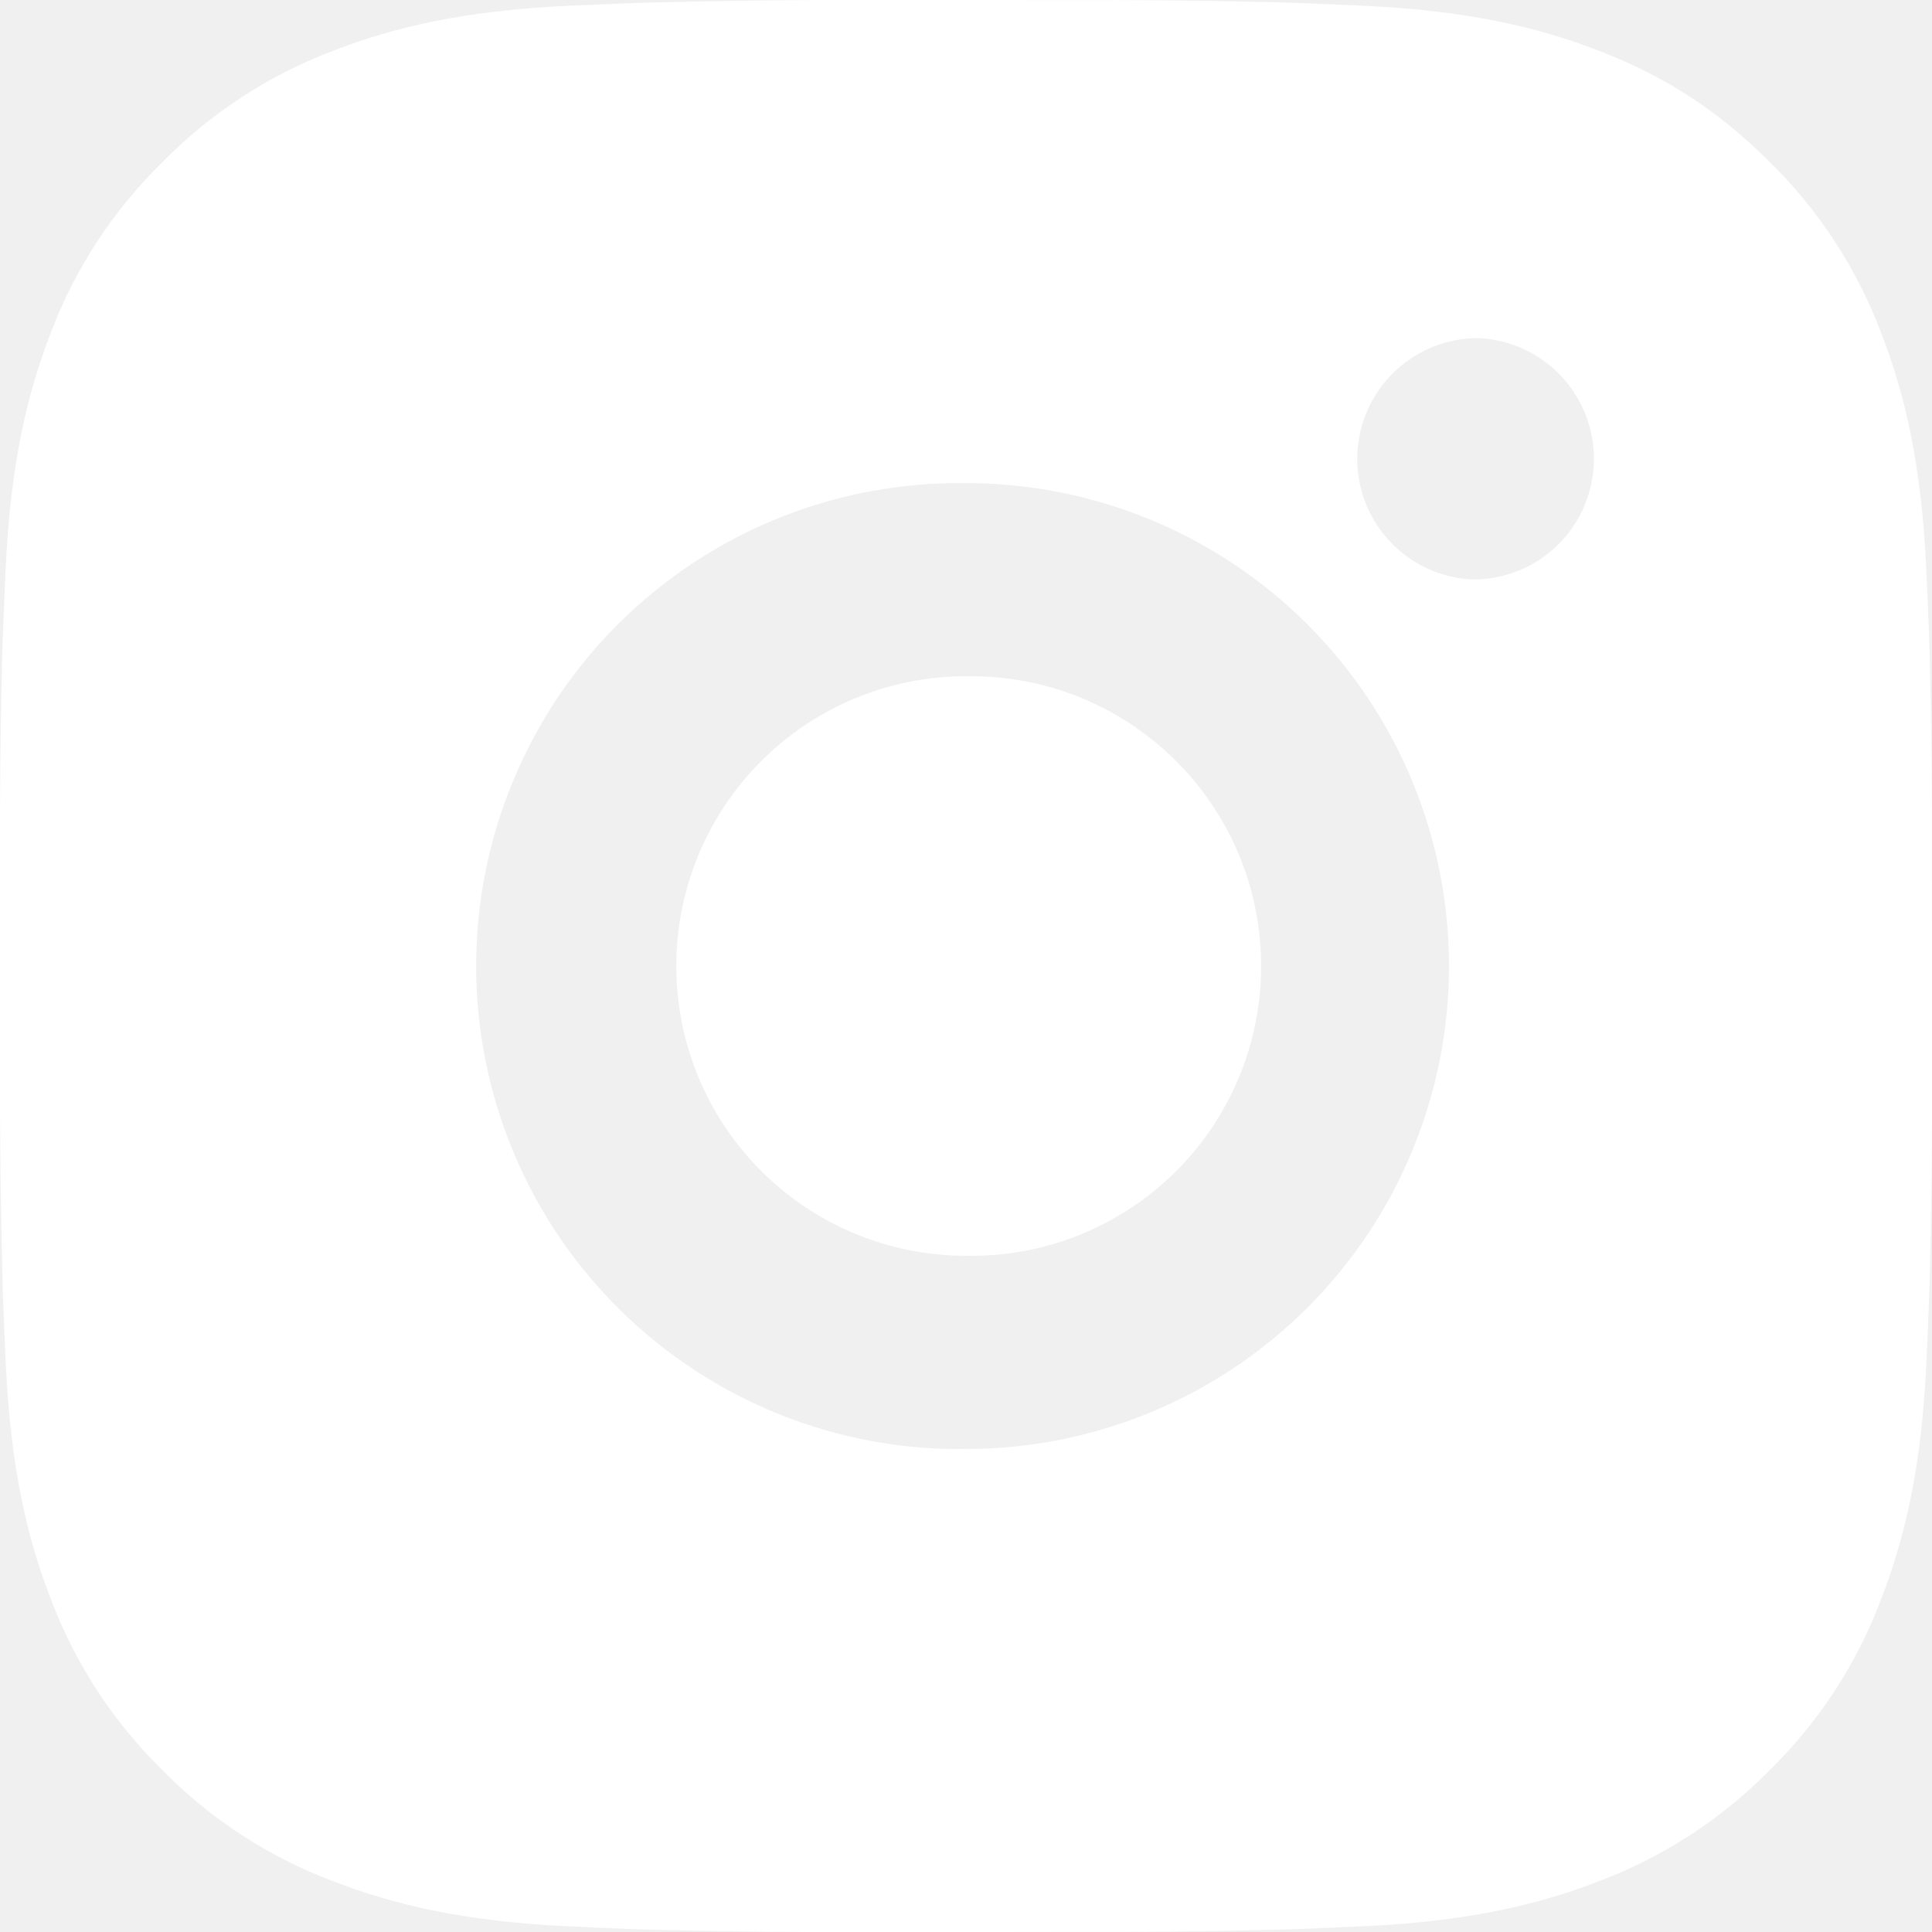
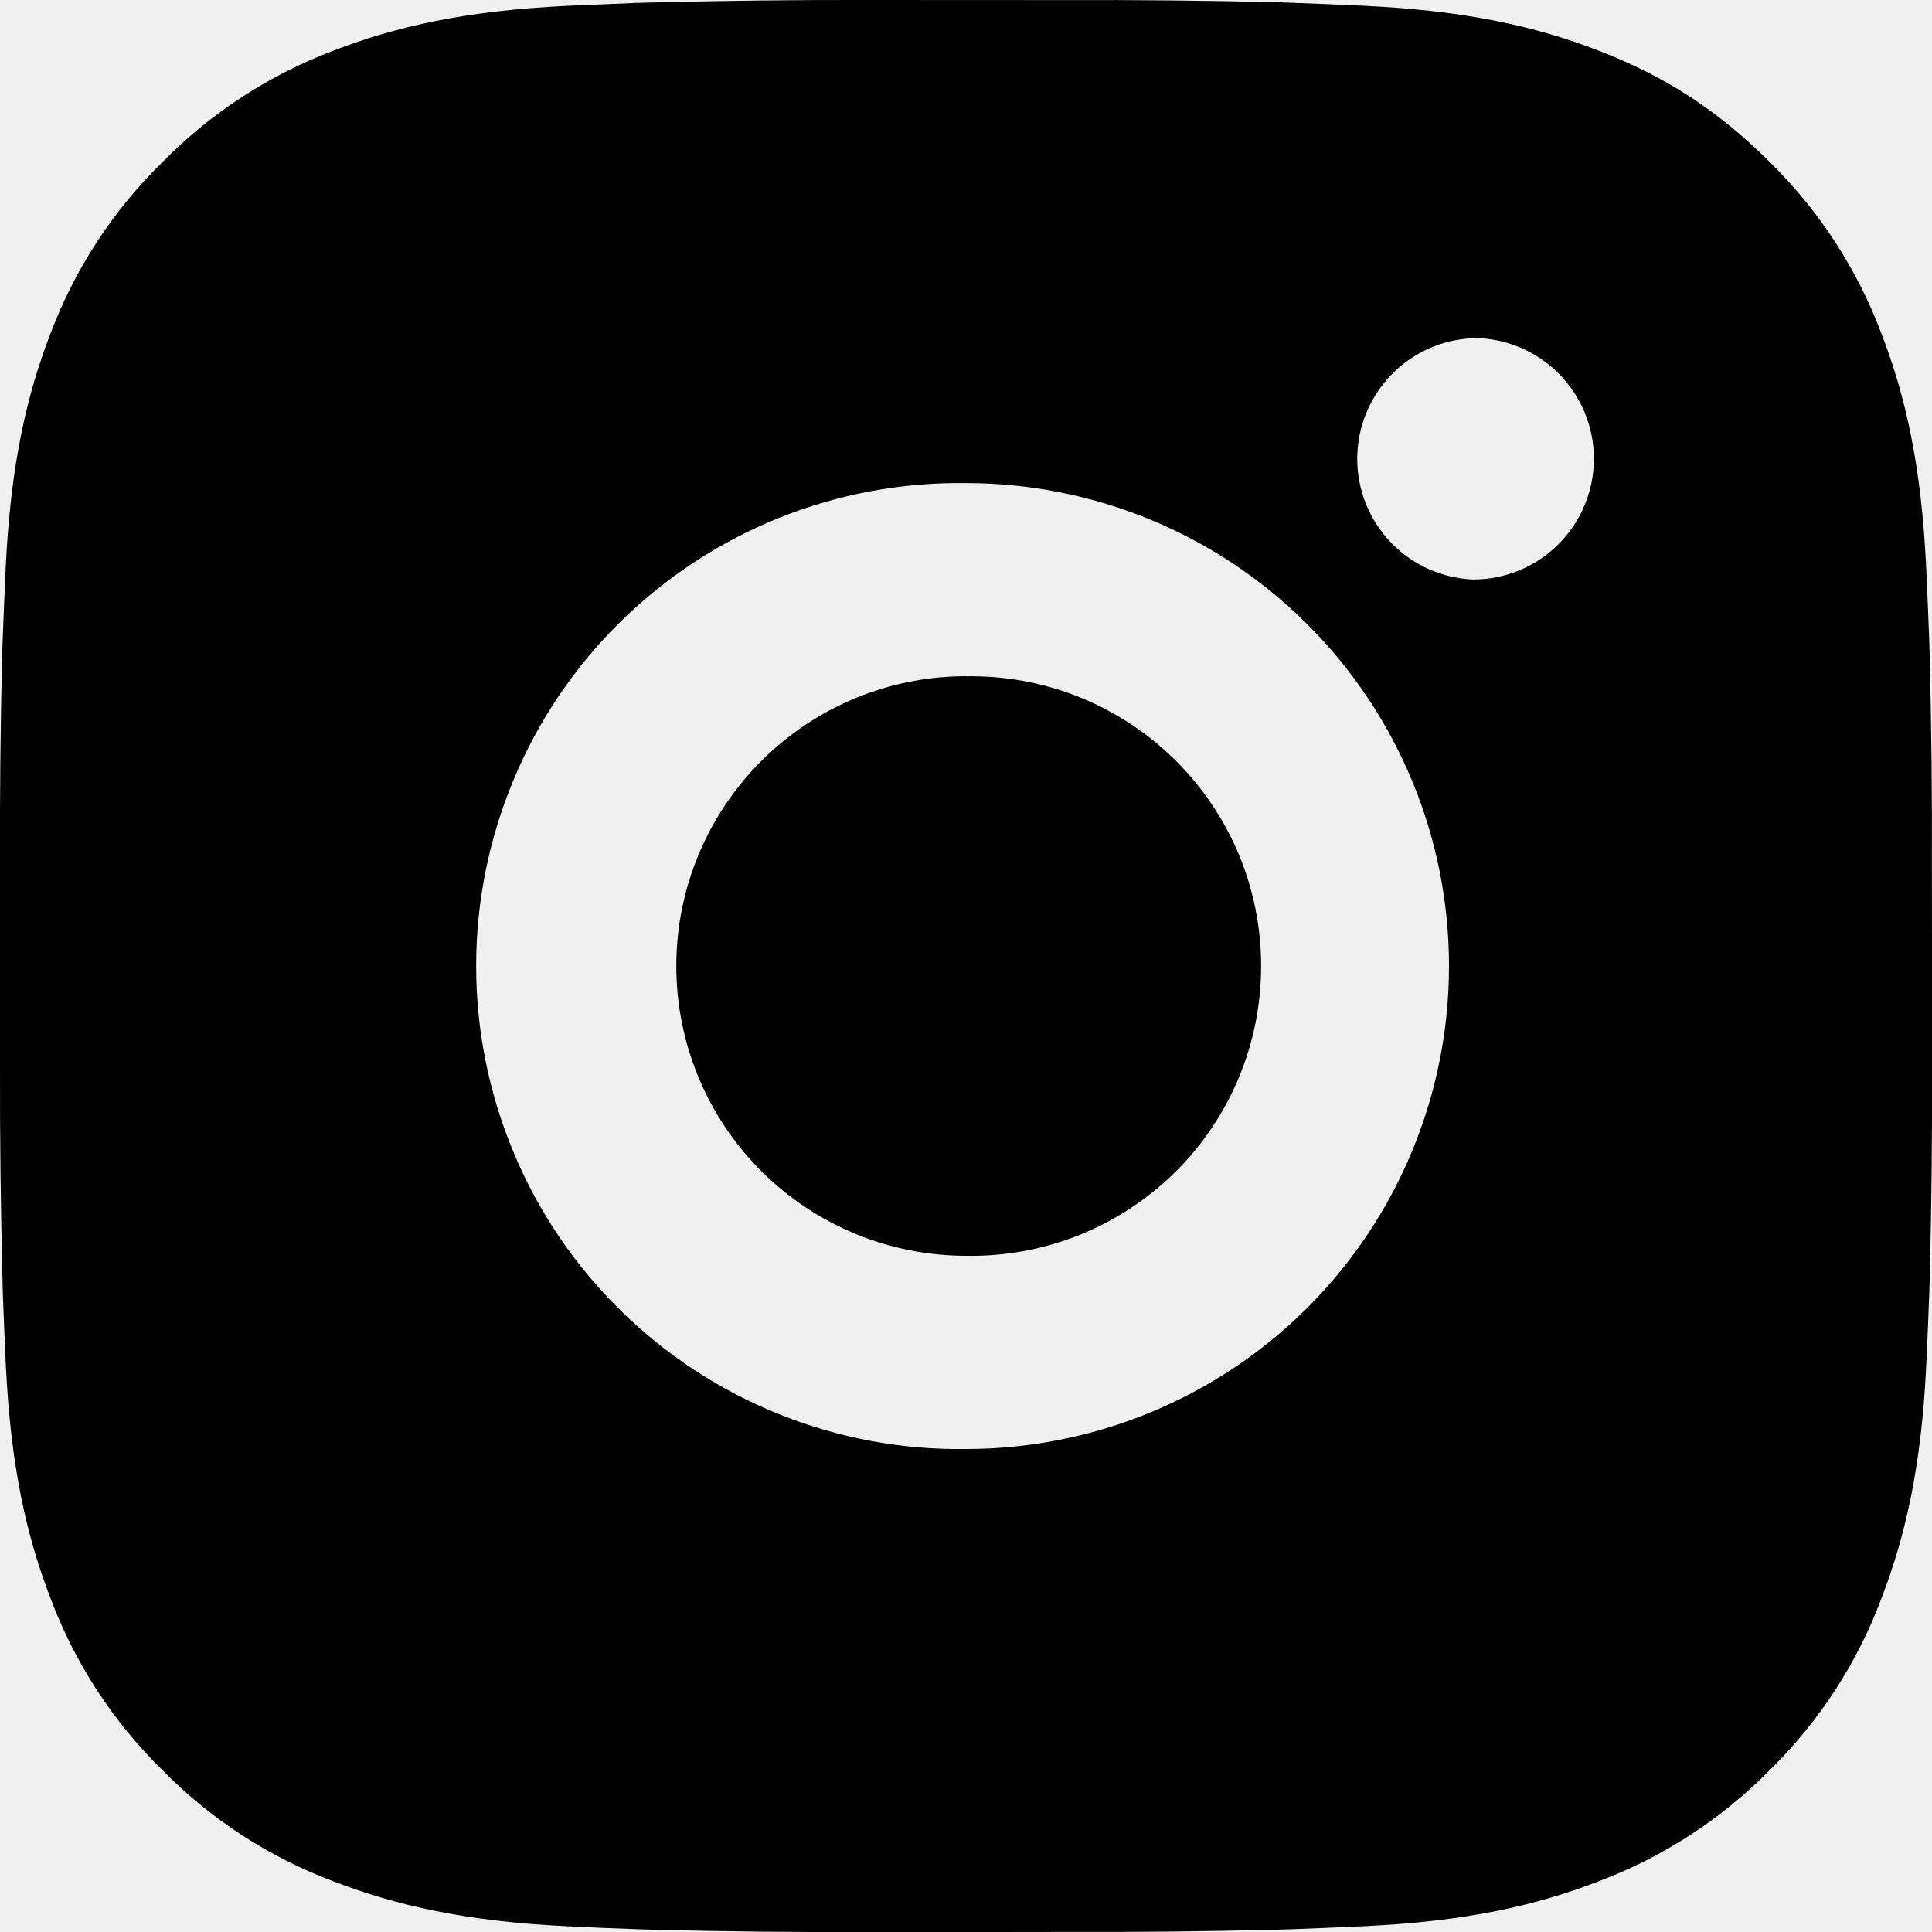
<svg xmlns="http://www.w3.org/2000/svg" width="20" height="20" viewBox="0 0 20 20" fill="none">
-   <path d="M11.028 0.001C11.758 -0.002 12.488 0.006 13.217 0.023L13.411 0.03C13.635 0.038 13.856 0.048 14.123 0.06C15.187 0.11 15.913 0.278 16.55 0.525C17.21 0.779 17.766 1.123 18.322 1.679C18.831 2.179 19.224 2.783 19.475 3.45C19.722 4.087 19.89 4.814 19.94 5.878C19.952 6.144 19.962 6.366 19.97 6.59L19.976 6.784C19.994 7.513 20.002 8.243 19.999 8.972L20 9.718V11.028C20.003 11.758 19.995 12.488 19.977 13.217L19.971 13.411C19.963 13.635 19.953 13.856 19.941 14.123C19.891 15.187 19.721 15.913 19.475 16.55C19.225 17.218 18.831 17.823 18.322 18.322C17.822 18.831 17.217 19.224 16.55 19.475C15.913 19.722 15.187 19.89 14.123 19.94C13.856 19.952 13.635 19.962 13.411 19.97L13.217 19.976C12.488 19.994 11.758 20.002 11.028 19.999L10.282 20H8.973C8.243 20.003 7.514 19.995 6.784 19.977L6.59 19.971C6.353 19.963 6.115 19.953 5.878 19.941C4.814 19.891 4.088 19.721 3.45 19.475C2.783 19.225 2.178 18.831 1.679 18.322C1.17 17.823 0.776 17.218 0.525 16.55C0.278 15.913 0.11 15.187 0.06 14.123C0.049 13.886 0.039 13.649 0.03 13.411L0.025 13.217C0.007 12.488 -0.002 11.758 8.87195e-05 11.028V8.972C-0.003 8.243 0.005 7.513 0.022 6.784L0.029 6.59C0.037 6.366 0.047 6.144 0.059 5.878C0.109 4.813 0.277 4.088 0.524 3.45C0.775 2.783 1.17 2.179 1.68 1.68C2.179 1.171 2.783 0.777 3.45 0.525C4.088 0.278 4.813 0.11 5.878 0.06L6.59 0.03L6.784 0.025C7.513 0.007 8.243 -0.002 8.972 0L11.028 0.001ZM10 5.001C9.338 4.992 8.68 5.114 8.065 5.361C7.45 5.608 6.891 5.975 6.419 6.44C5.947 6.905 5.572 7.46 5.317 8.071C5.061 8.682 4.929 9.338 4.929 10.001C4.929 10.663 5.061 11.319 5.317 11.931C5.572 12.542 5.947 13.096 6.419 13.561C6.891 14.026 7.45 14.393 8.065 14.64C8.68 14.887 9.338 15.01 10 15C11.326 15 12.598 14.473 13.536 13.536C14.473 12.598 15 11.326 15 10C15 8.674 14.473 7.402 13.536 6.465C12.598 5.527 11.326 5.001 10 5.001ZM10 7.001C10.399 6.994 10.795 7.066 11.165 7.213C11.535 7.361 11.872 7.581 12.157 7.86C12.441 8.139 12.667 8.472 12.822 8.84C12.976 9.207 13.055 9.602 13.055 10C13.055 10.399 12.976 10.793 12.822 11.161C12.668 11.528 12.442 11.862 12.158 12.141C11.873 12.42 11.536 12.64 11.166 12.788C10.796 12.935 10.4 13.007 10.001 13C9.205 13 8.442 12.684 7.88 12.122C7.317 11.559 7.001 10.796 7.001 10C7.001 9.205 7.317 8.442 7.88 7.879C8.442 7.316 9.205 7 10.001 7L10 7.001ZM15.25 3.501C14.928 3.514 14.622 3.651 14.399 3.884C14.175 4.117 14.05 4.427 14.05 4.75C14.05 5.073 14.175 5.383 14.399 5.616C14.622 5.849 14.928 5.986 15.25 5.999C15.582 5.999 15.9 5.868 16.134 5.633C16.368 5.399 16.5 5.081 16.5 4.749C16.5 4.418 16.368 4.1 16.134 3.865C15.9 3.631 15.582 3.499 15.25 3.499V3.501Z" fill="white" />
+   <path d="M11.028 0.001C11.758 -0.002 12.488 0.006 13.217 0.023L13.411 0.03C13.635 0.038 13.856 0.048 14.123 0.06C15.187 0.11 15.913 0.278 16.55 0.525C17.21 0.779 17.766 1.123 18.322 1.679C18.831 2.179 19.224 2.783 19.475 3.45C19.722 4.087 19.89 4.814 19.94 5.878C19.952 6.144 19.962 6.366 19.97 6.59L19.976 6.784C19.994 7.513 20.002 8.243 19.999 8.972L20 9.718V11.028C20.003 11.758 19.995 12.488 19.977 13.217L19.971 13.411C19.963 13.635 19.953 13.856 19.941 14.123C19.891 15.187 19.721 15.913 19.475 16.55C19.225 17.218 18.831 17.823 18.322 18.322C17.822 18.831 17.217 19.224 16.55 19.475C15.913 19.722 15.187 19.89 14.123 19.94C13.856 19.952 13.635 19.962 13.411 19.97L13.217 19.976C12.488 19.994 11.758 20.002 11.028 19.999L10.282 20H8.973C8.243 20.003 7.514 19.995 6.784 19.977L6.59 19.971C6.353 19.963 6.115 19.953 5.878 19.941C4.814 19.891 4.088 19.721 3.45 19.475C2.783 19.225 2.178 18.831 1.679 18.322C1.17 17.823 0.776 17.218 0.525 16.55C0.278 15.913 0.11 15.187 0.06 14.123C0.049 13.886 0.039 13.649 0.03 13.411L0.025 13.217C0.007 12.488 -0.002 11.758 8.87195e-05 11.028V8.972C-0.003 8.243 0.005 7.513 0.022 6.784L0.029 6.59C0.037 6.366 0.047 6.144 0.059 5.878C0.109 4.813 0.277 4.088 0.524 3.45C0.775 2.783 1.17 2.179 1.68 1.68C2.179 1.171 2.783 0.777 3.45 0.525C4.088 0.278 4.813 0.11 5.878 0.06L6.59 0.03L6.784 0.025C7.513 0.007 8.243 -0.002 8.972 0L11.028 0.001ZM10 5.001C9.338 4.992 8.68 5.114 8.065 5.361C7.45 5.608 6.891 5.975 6.419 6.44C5.947 6.905 5.572 7.46 5.317 8.071C5.061 8.682 4.929 9.338 4.929 10.001C4.929 10.663 5.061 11.319 5.317 11.931C5.572 12.542 5.947 13.096 6.419 13.561C6.891 14.026 7.45 14.393 8.065 14.64C8.68 14.887 9.338 15.01 10 15C11.326 15 12.598 14.473 13.536 13.536C14.473 12.598 15 11.326 15 10C15 8.674 14.473 7.402 13.536 6.465C12.598 5.527 11.326 5.001 10 5.001ZM10 7.001C10.399 6.994 10.795 7.066 11.165 7.213C11.535 7.361 11.872 7.581 12.157 7.86C12.441 8.139 12.667 8.472 12.822 8.84C12.976 9.207 13.055 9.602 13.055 10C13.055 10.399 12.976 10.793 12.822 11.161C12.668 11.528 12.442 11.862 12.158 12.141C11.873 12.42 11.536 12.64 11.166 12.788C10.796 12.935 10.4 13.007 10.001 13C9.205 13 8.442 12.684 7.88 12.122C7.317 11.559 7.001 10.796 7.001 10C7.001 9.205 7.317 8.442 7.88 7.879C8.442 7.316 9.205 7 10.001 7L10 7.001ZM15.25 3.501C14.928 3.514 14.622 3.651 14.399 3.884C14.175 4.117 14.05 4.427 14.05 4.75C14.05 5.073 14.175 5.383 14.399 5.616C14.622 5.849 14.928 5.986 15.25 5.999C15.582 5.999 15.9 5.868 16.134 5.633C16.368 5.399 16.5 5.081 16.5 4.749C16.5 4.418 16.368 4.1 16.134 3.865C15.9 3.631 15.582 3.499 15.25 3.499V3.501Z" fill="black" />
</svg>
